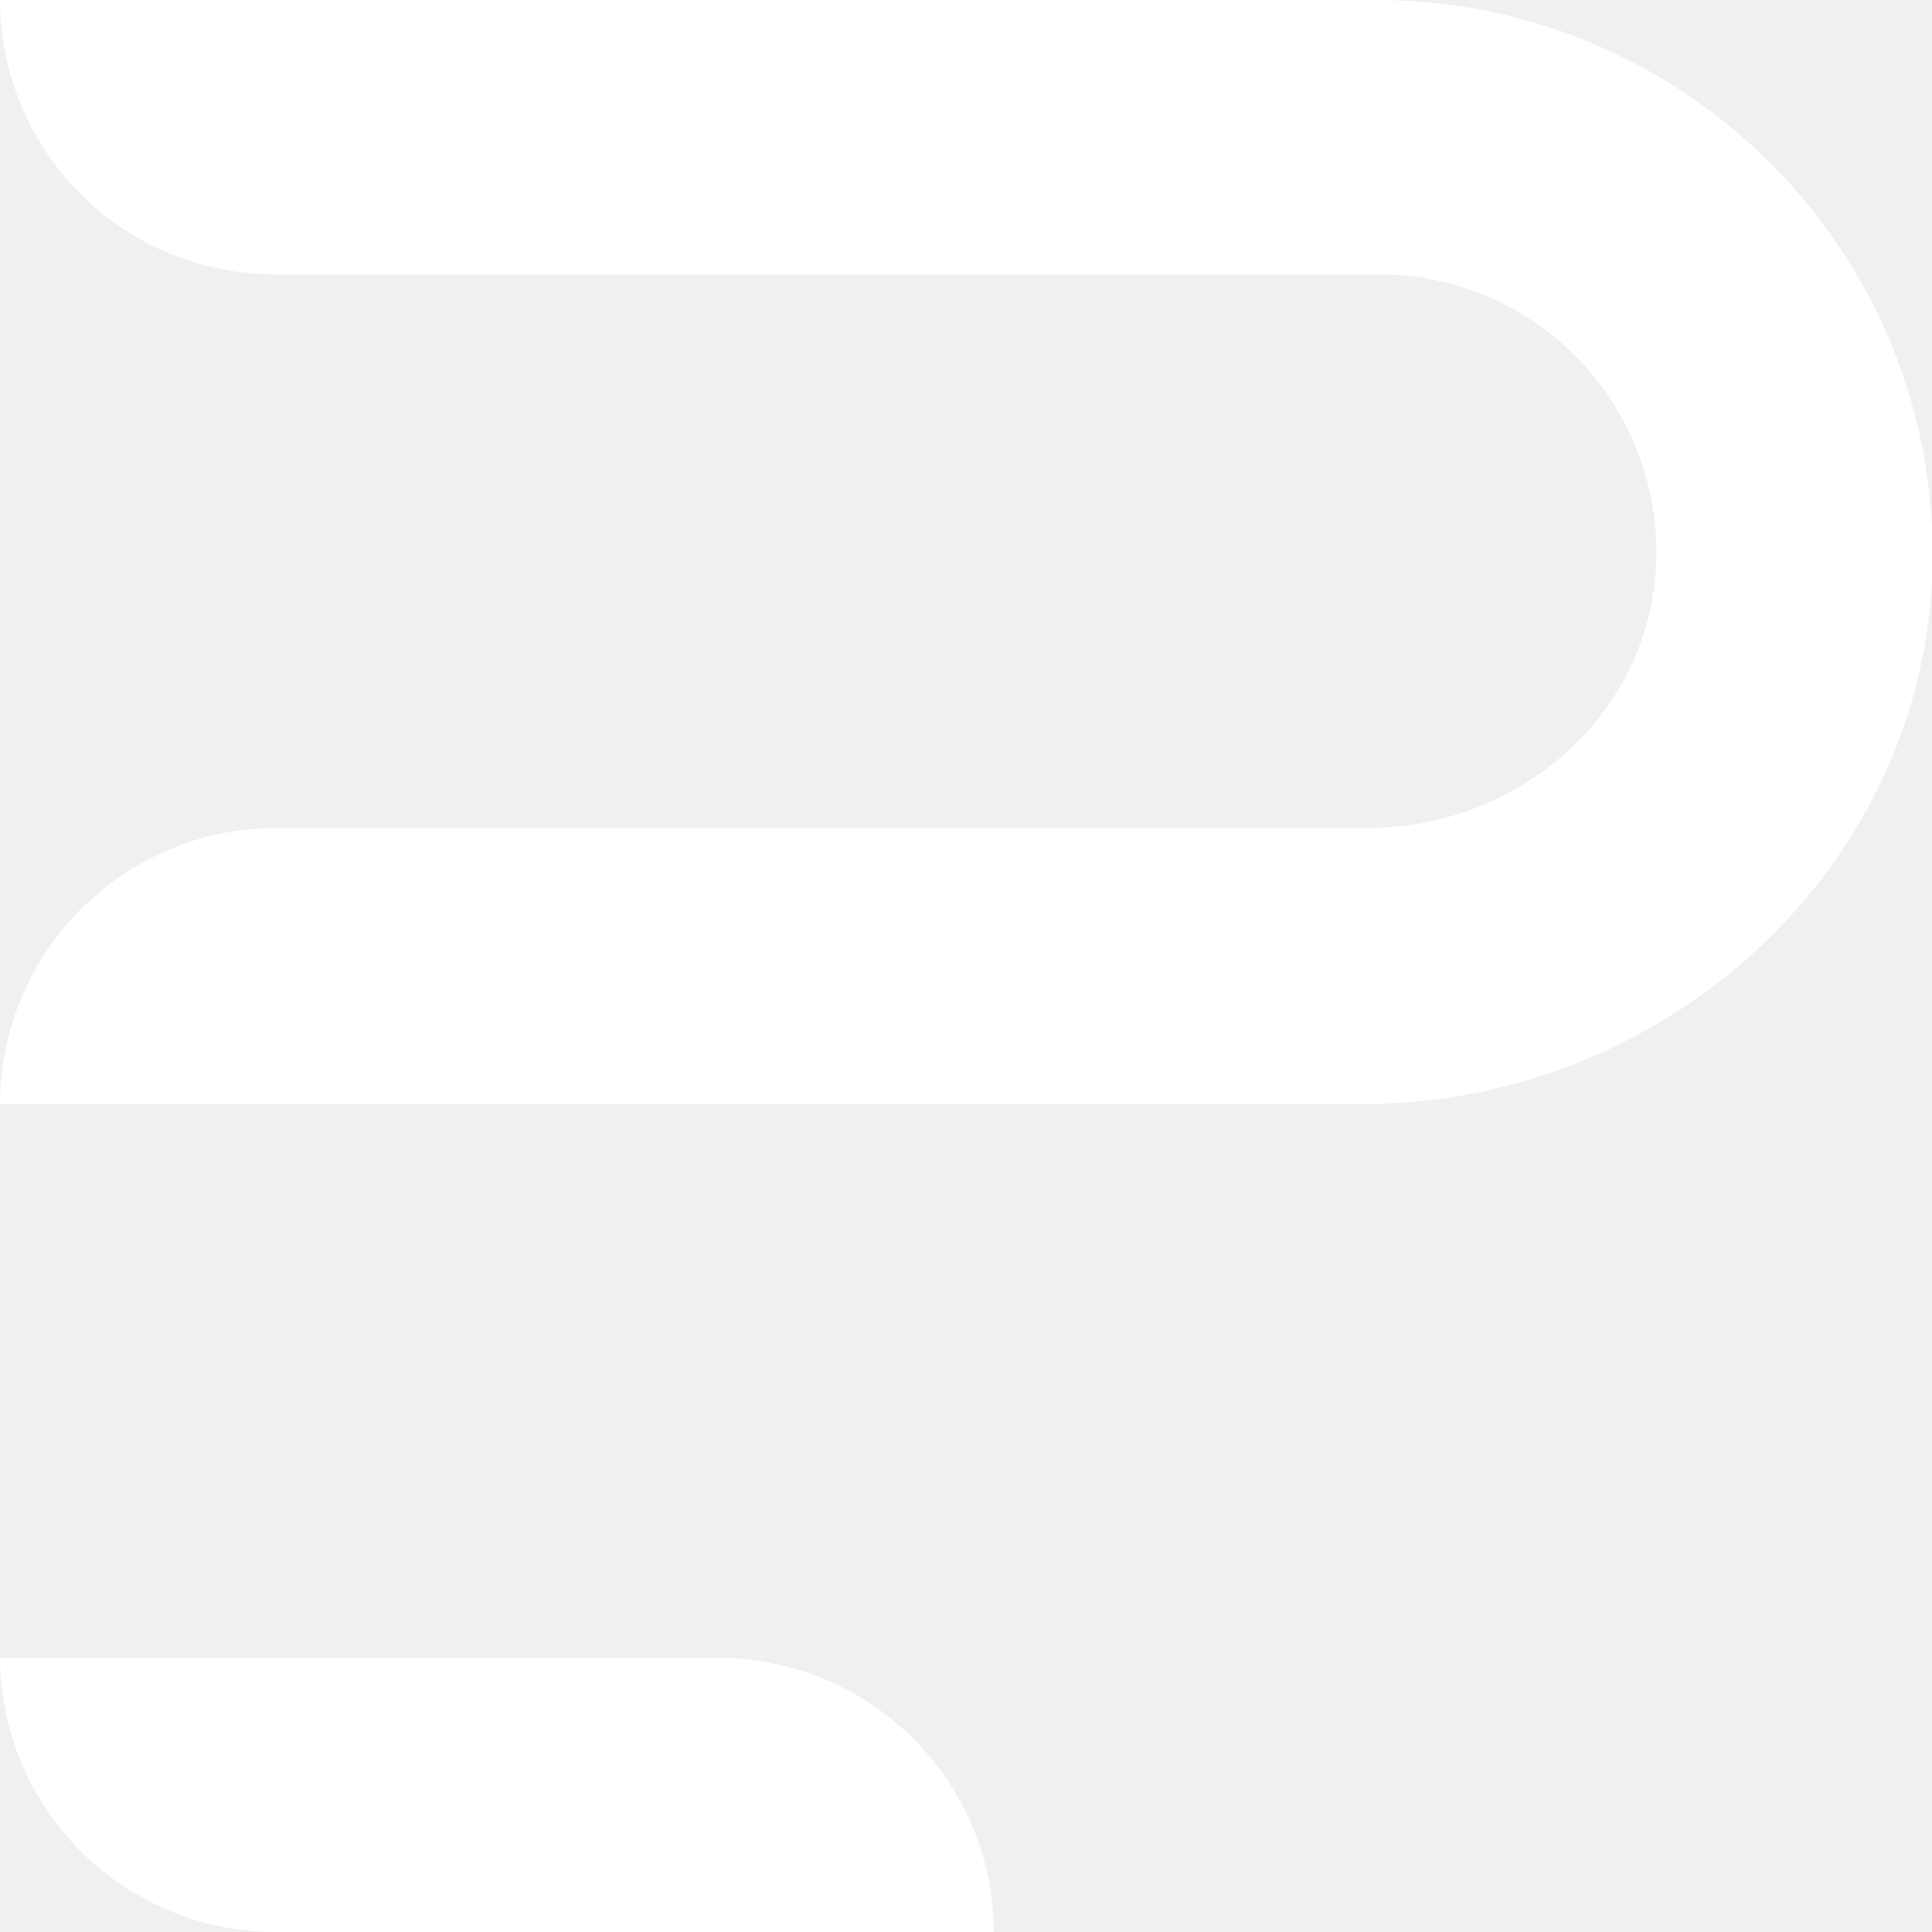
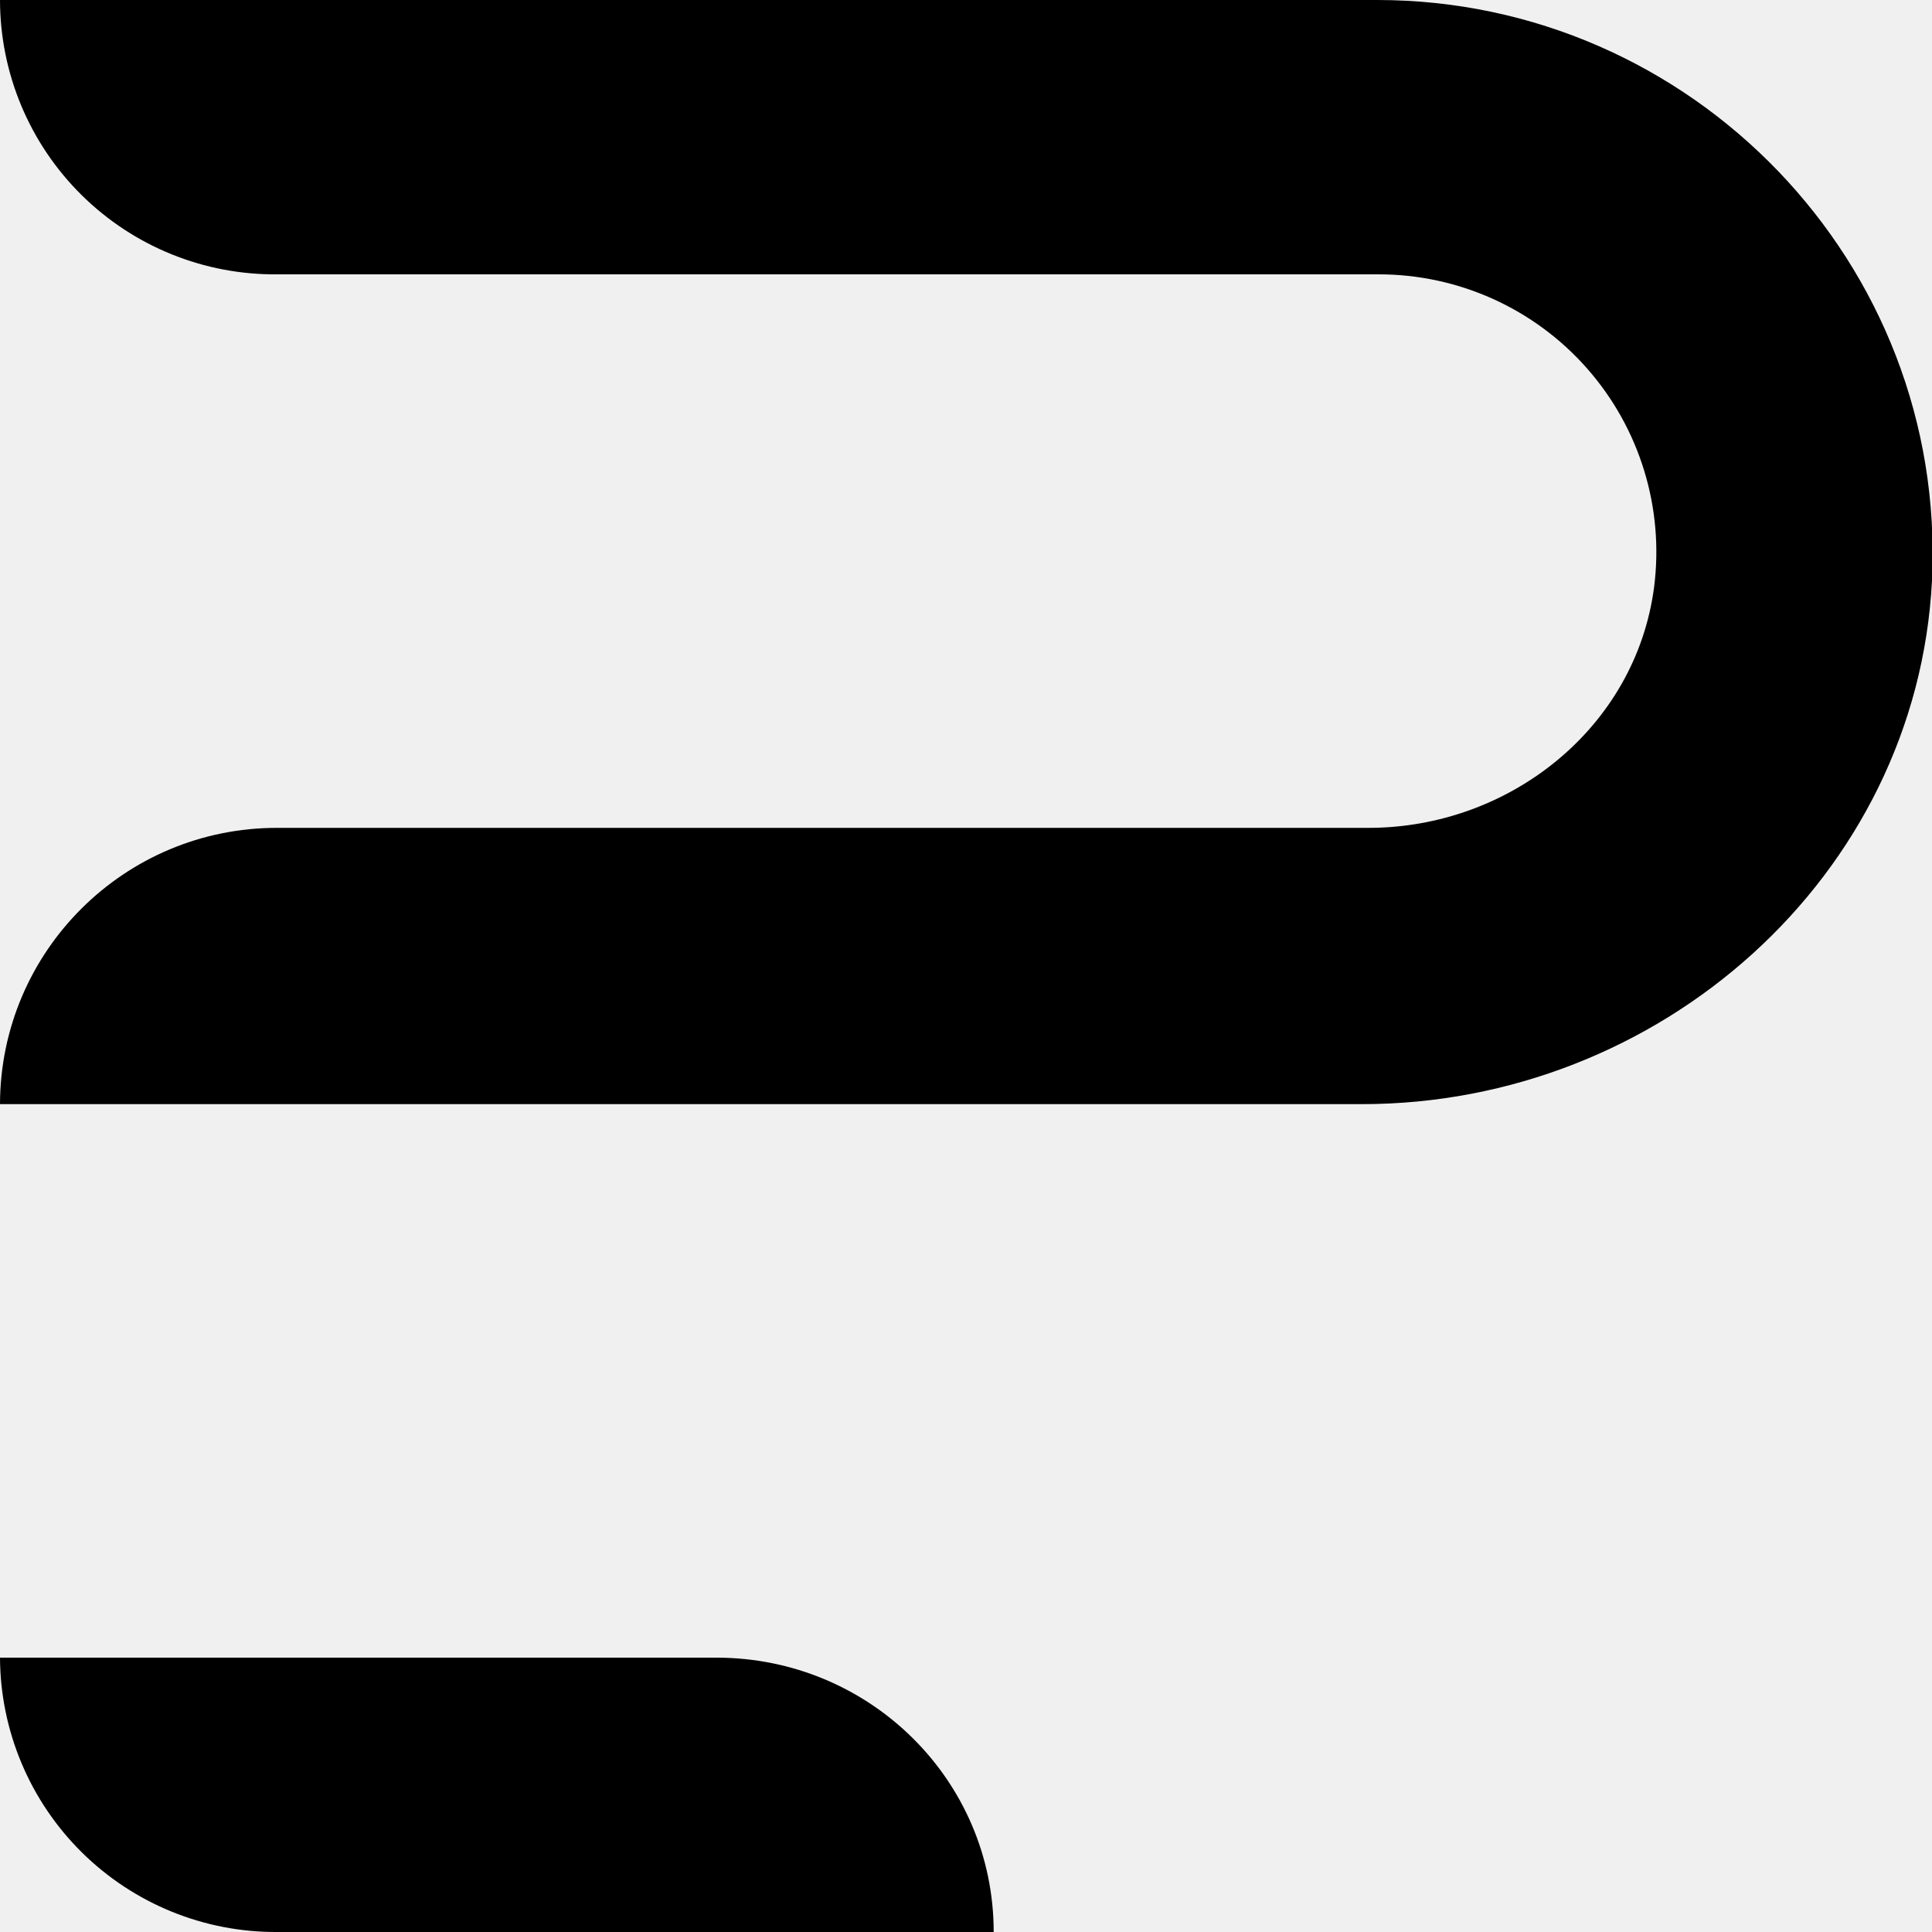
- <svg xmlns="http://www.w3.org/2000/svg" fill="none" viewBox="0 0 60 60">
-   <g clip-path="url(#clip0)" fill="#fff">
+ <svg xmlns="http://www.w3.org/2000/svg" viewBox="0 0 60 60">
+   <g clip-path="url(#clip0)">
    <path d="M42.3 34.29H0a8.6 8.6 0 018.62-8.58H42.5c4.38 0 8.3-3.11 8.87-7.48a8.62 8.62 0 00-8.56-9.71H8.62A8.53 8.53 0 010 0h42.77C52.53 0 60.47 8.16 60 18.03c-.47 9.2-8.46 16.26-17.7 16.26zM30.86 60H8.62A8.56 8.56 0 010 51.48h22.25c4.75 0 8.61 3.8 8.61 8.52z" />
  </g>
  <defs>
    <clipPath id="clip0">
-       <path fill="#fff" d="M0 0h60v60H0z" />
+       <path d="M0 0h60v60H0z" />
    </clipPath>
  </defs>
</svg>
